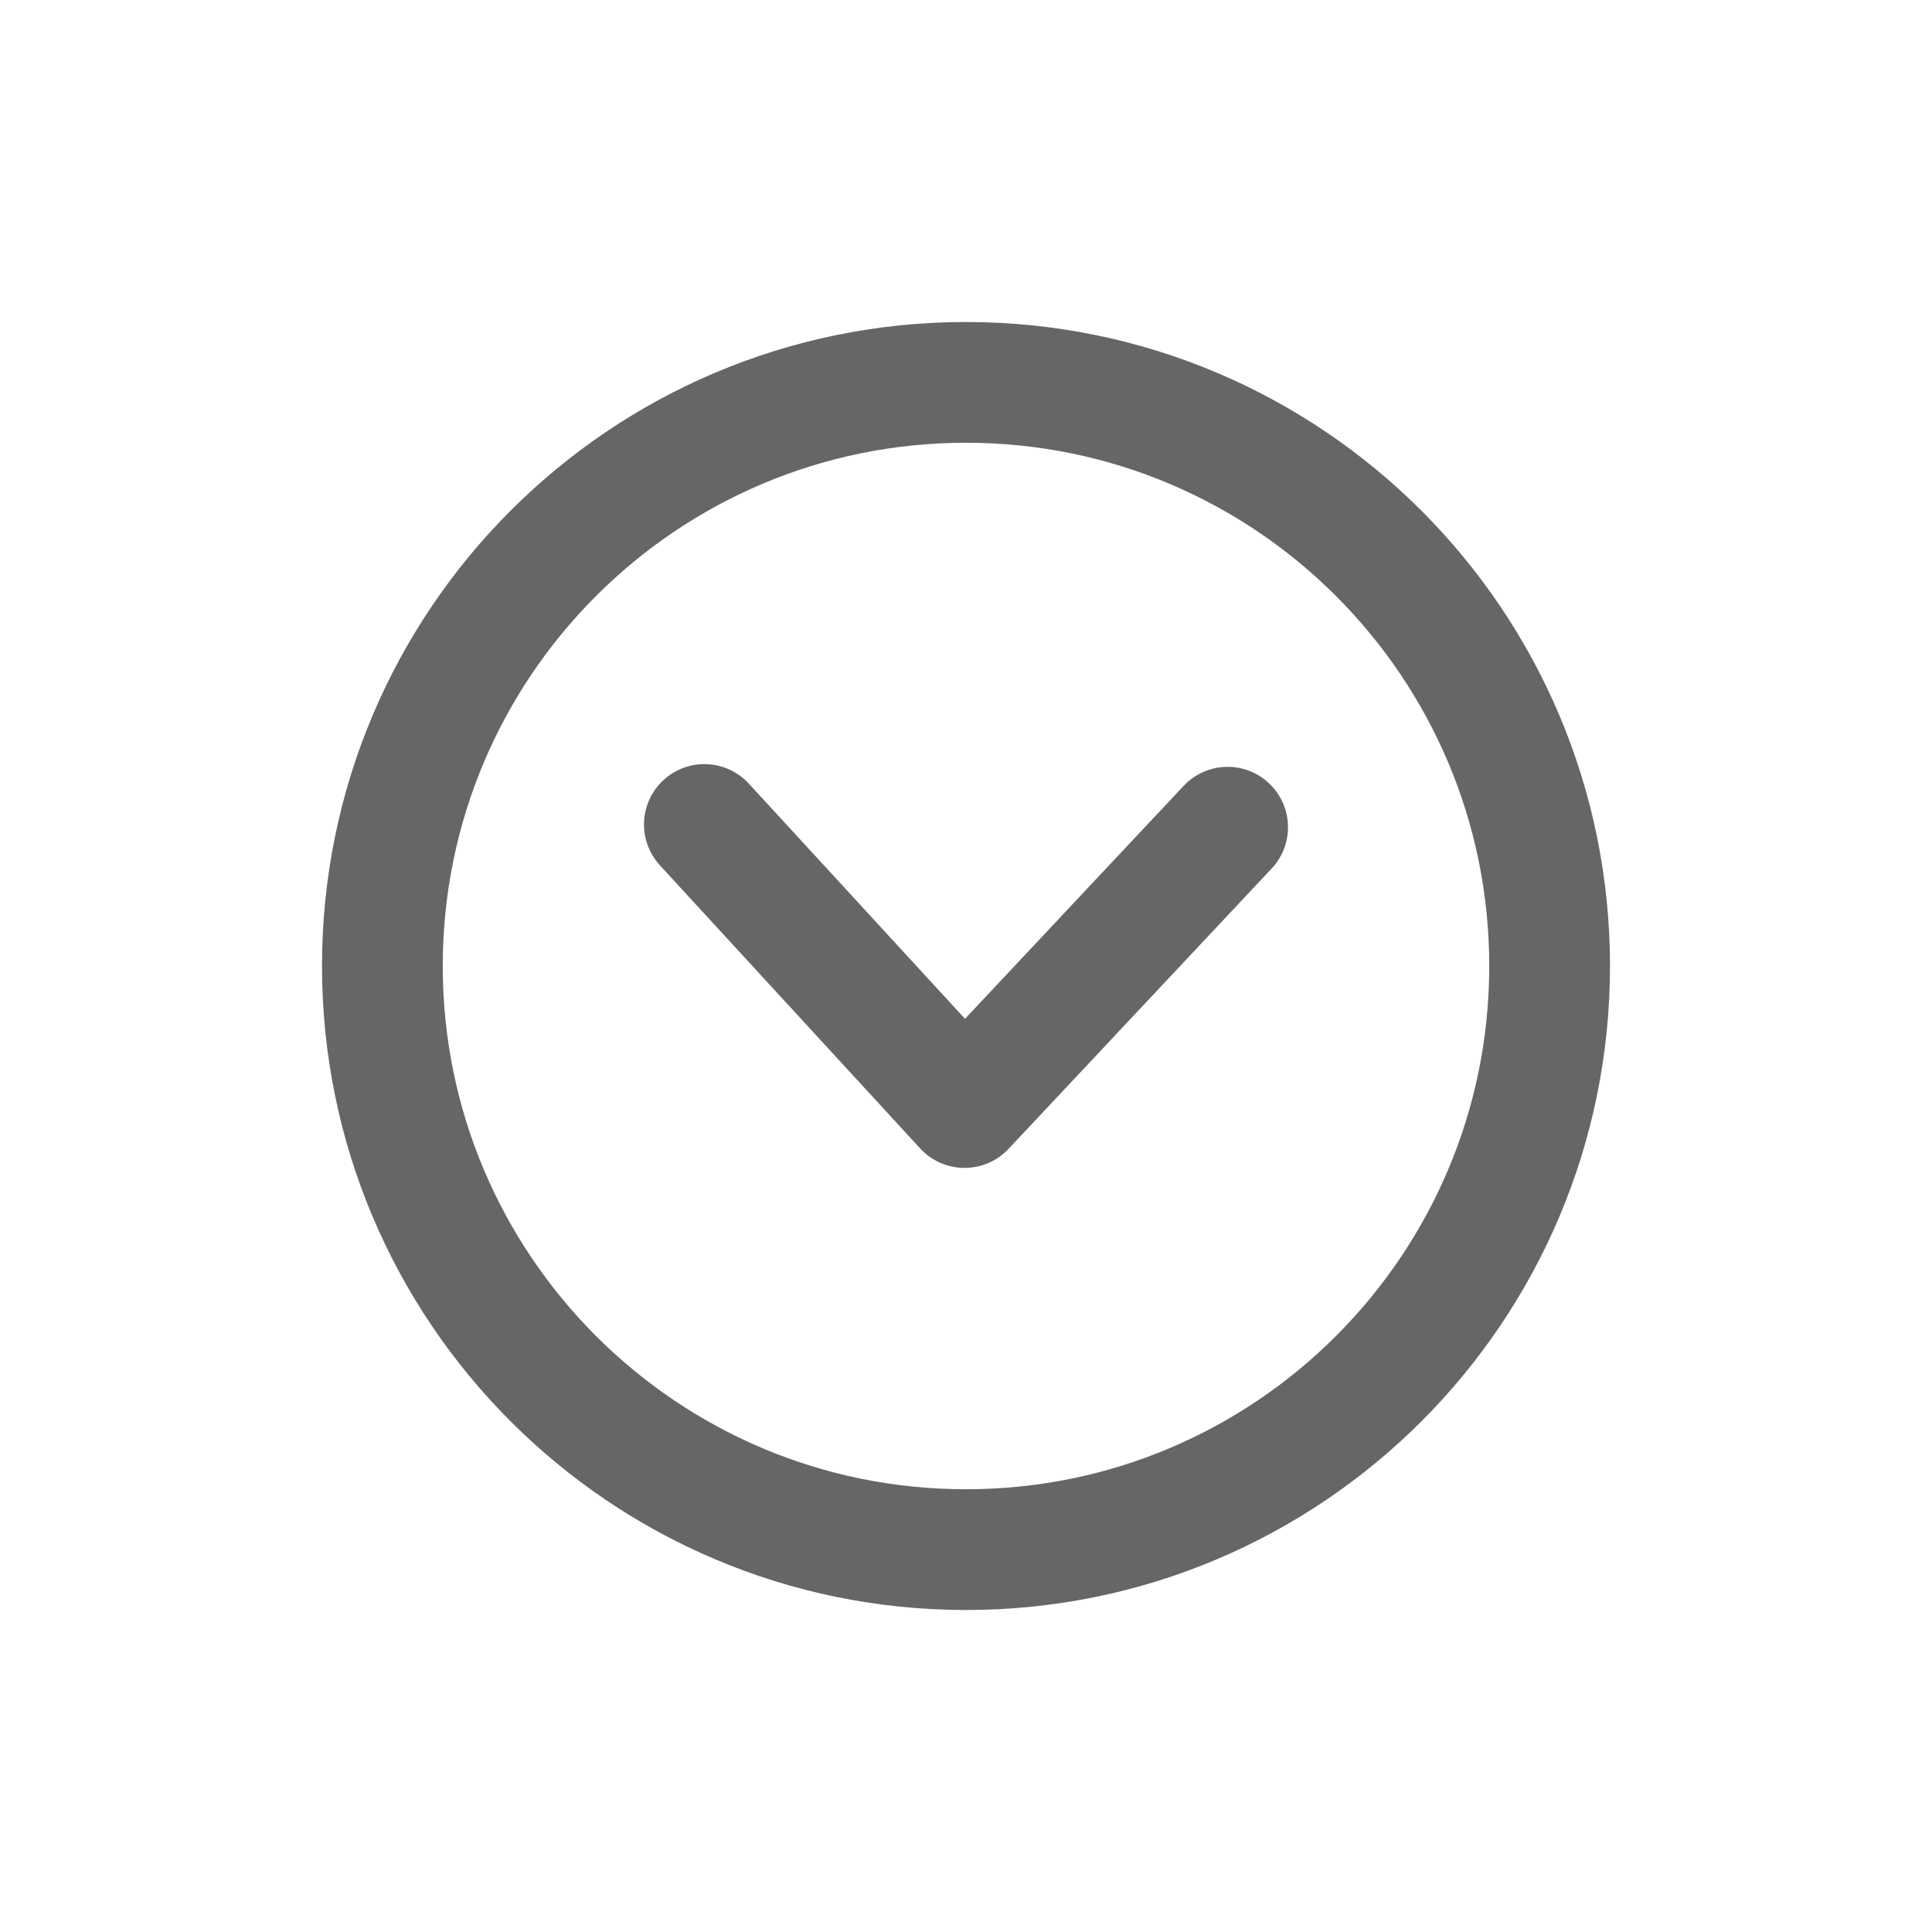
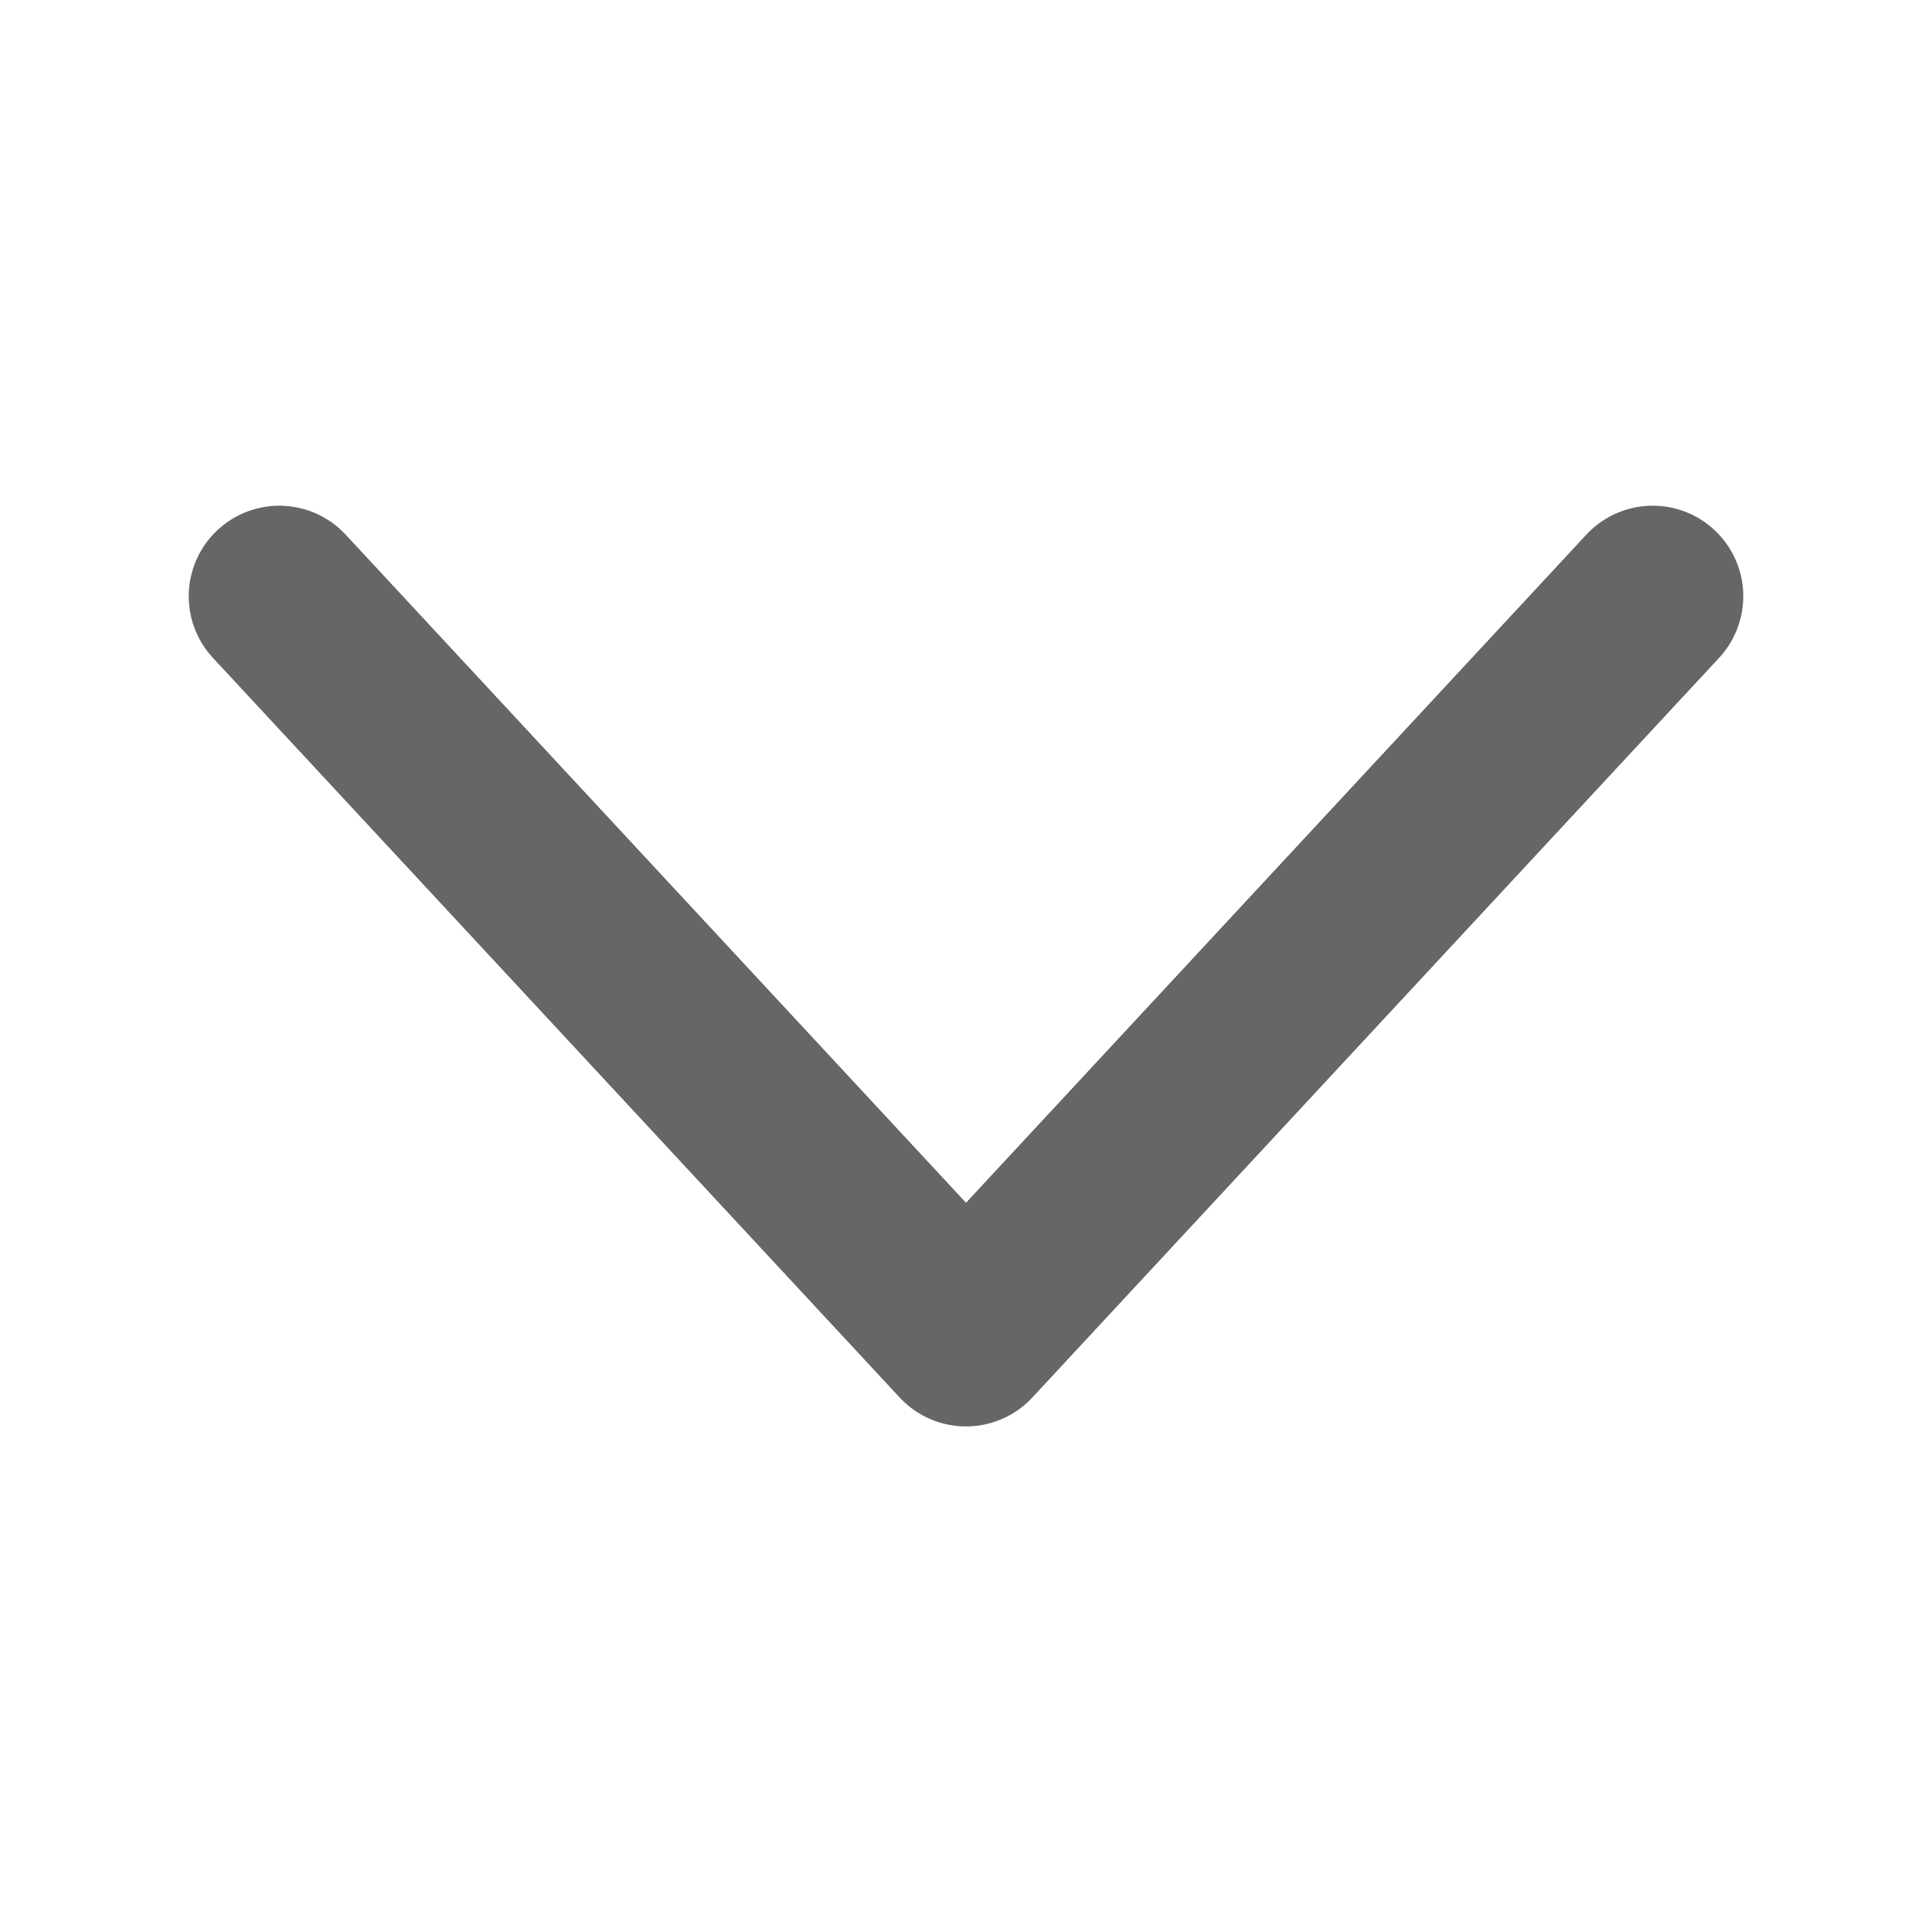
- <svg xmlns="http://www.w3.org/2000/svg" width="24" height="24" fill="none" viewBox="0 0 24 24" version="1.1" id="svg4">
-   <defs id="defs8" />
-   <path stroke="currentColor" stroke-linecap="round" stroke-linejoin="round" stroke-width="1.5" d="M 15.25,10.276 11.982,13.758 8.75,10.242" id="path2" style="stroke:#666666;stroke-opacity:1" />
-   <path stroke="currentColor" stroke-linecap="round" stroke-linejoin="round" stroke-width="1.5" d="M 4.75,12 C 4.75,7.996 7.996,4.75 12,4.75 v 0 c 4.004,0 7.25,3.246 7.25,7.25 v 0 c 0,4.004 -3.246,7.25 -7.25,7.25 v 0 C 7.996,19.25 4.75,16.004 4.75,12 Z" id="path2-3" style="stroke:#666666;stroke-opacity:1" />
+ <svg xmlns="http://www.w3.org/2000/svg" width="16" height="16" fill="none" viewBox="0 0 16 16" version="1.1" id="svg1">
+   <defs id="defs1" />
+   <path stroke="currentColor" stroke-linecap="round" stroke-linejoin="round" stroke-width="2.625" d="M 13.687,4.938 8,11.063 2.313,4.938" id="path1" style="stroke:#666666;stroke-opacity:1;stroke-width:1.5;stroke-dasharray:none" />
</svg>
